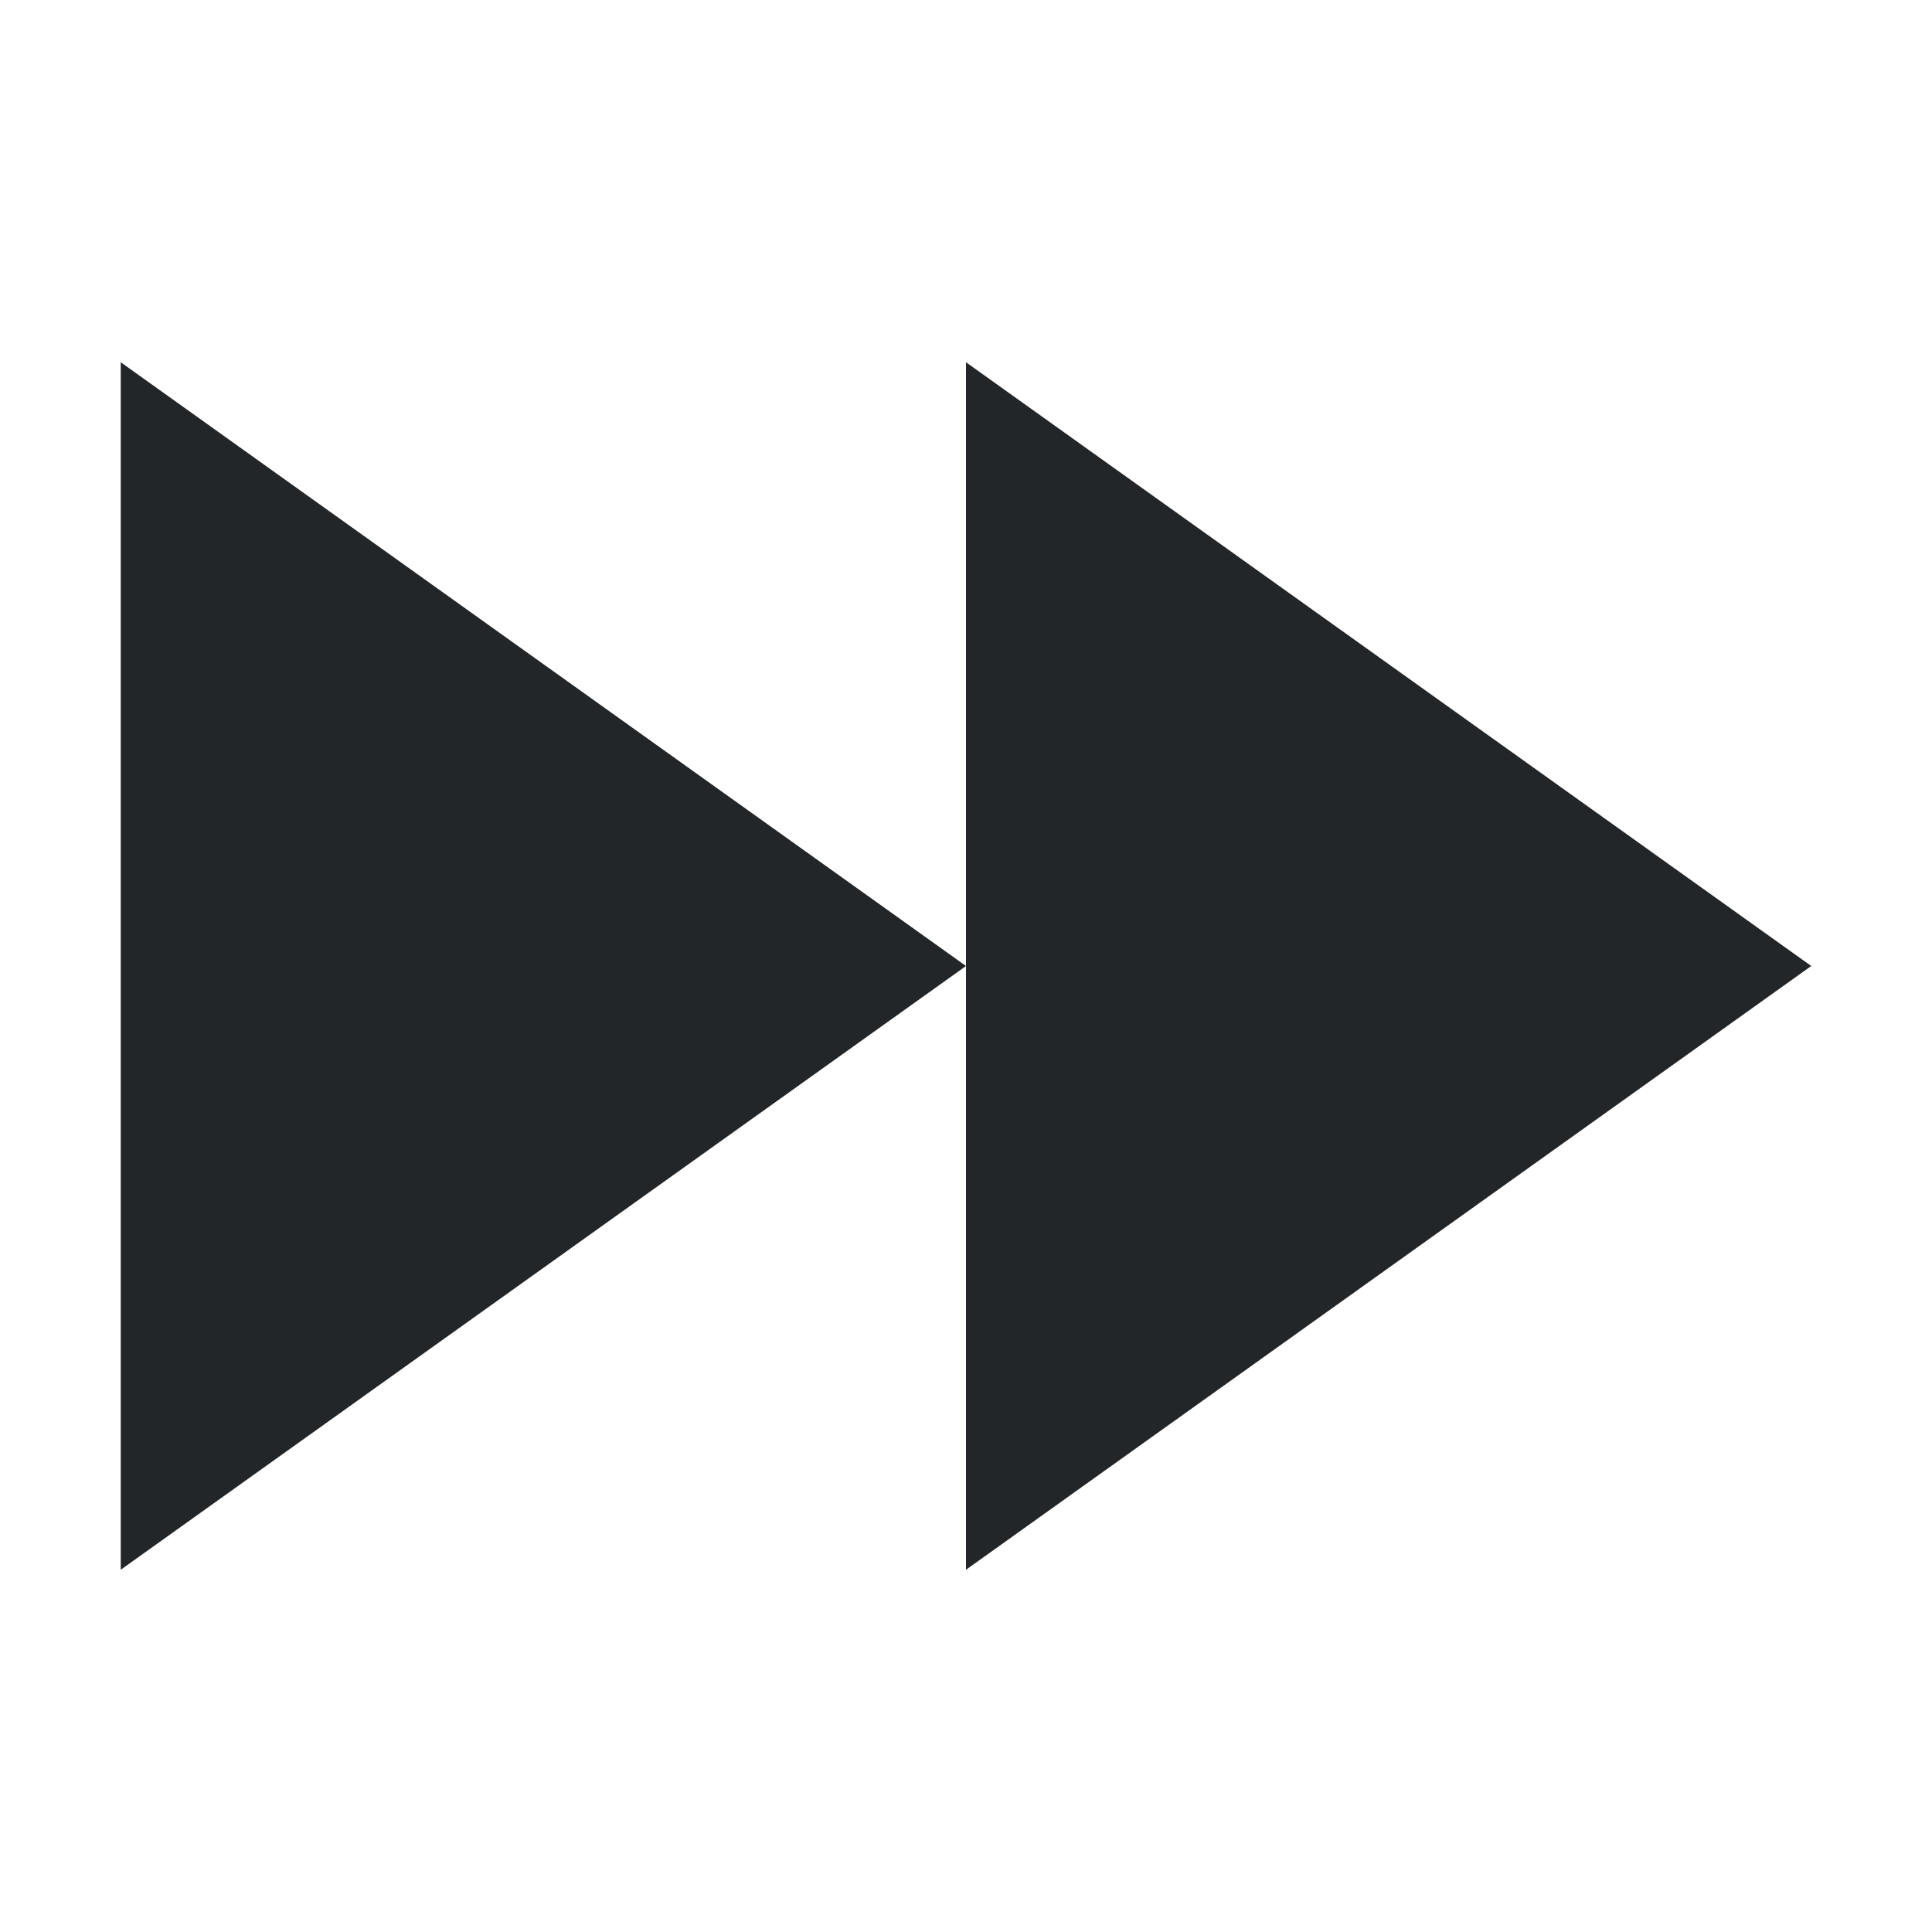
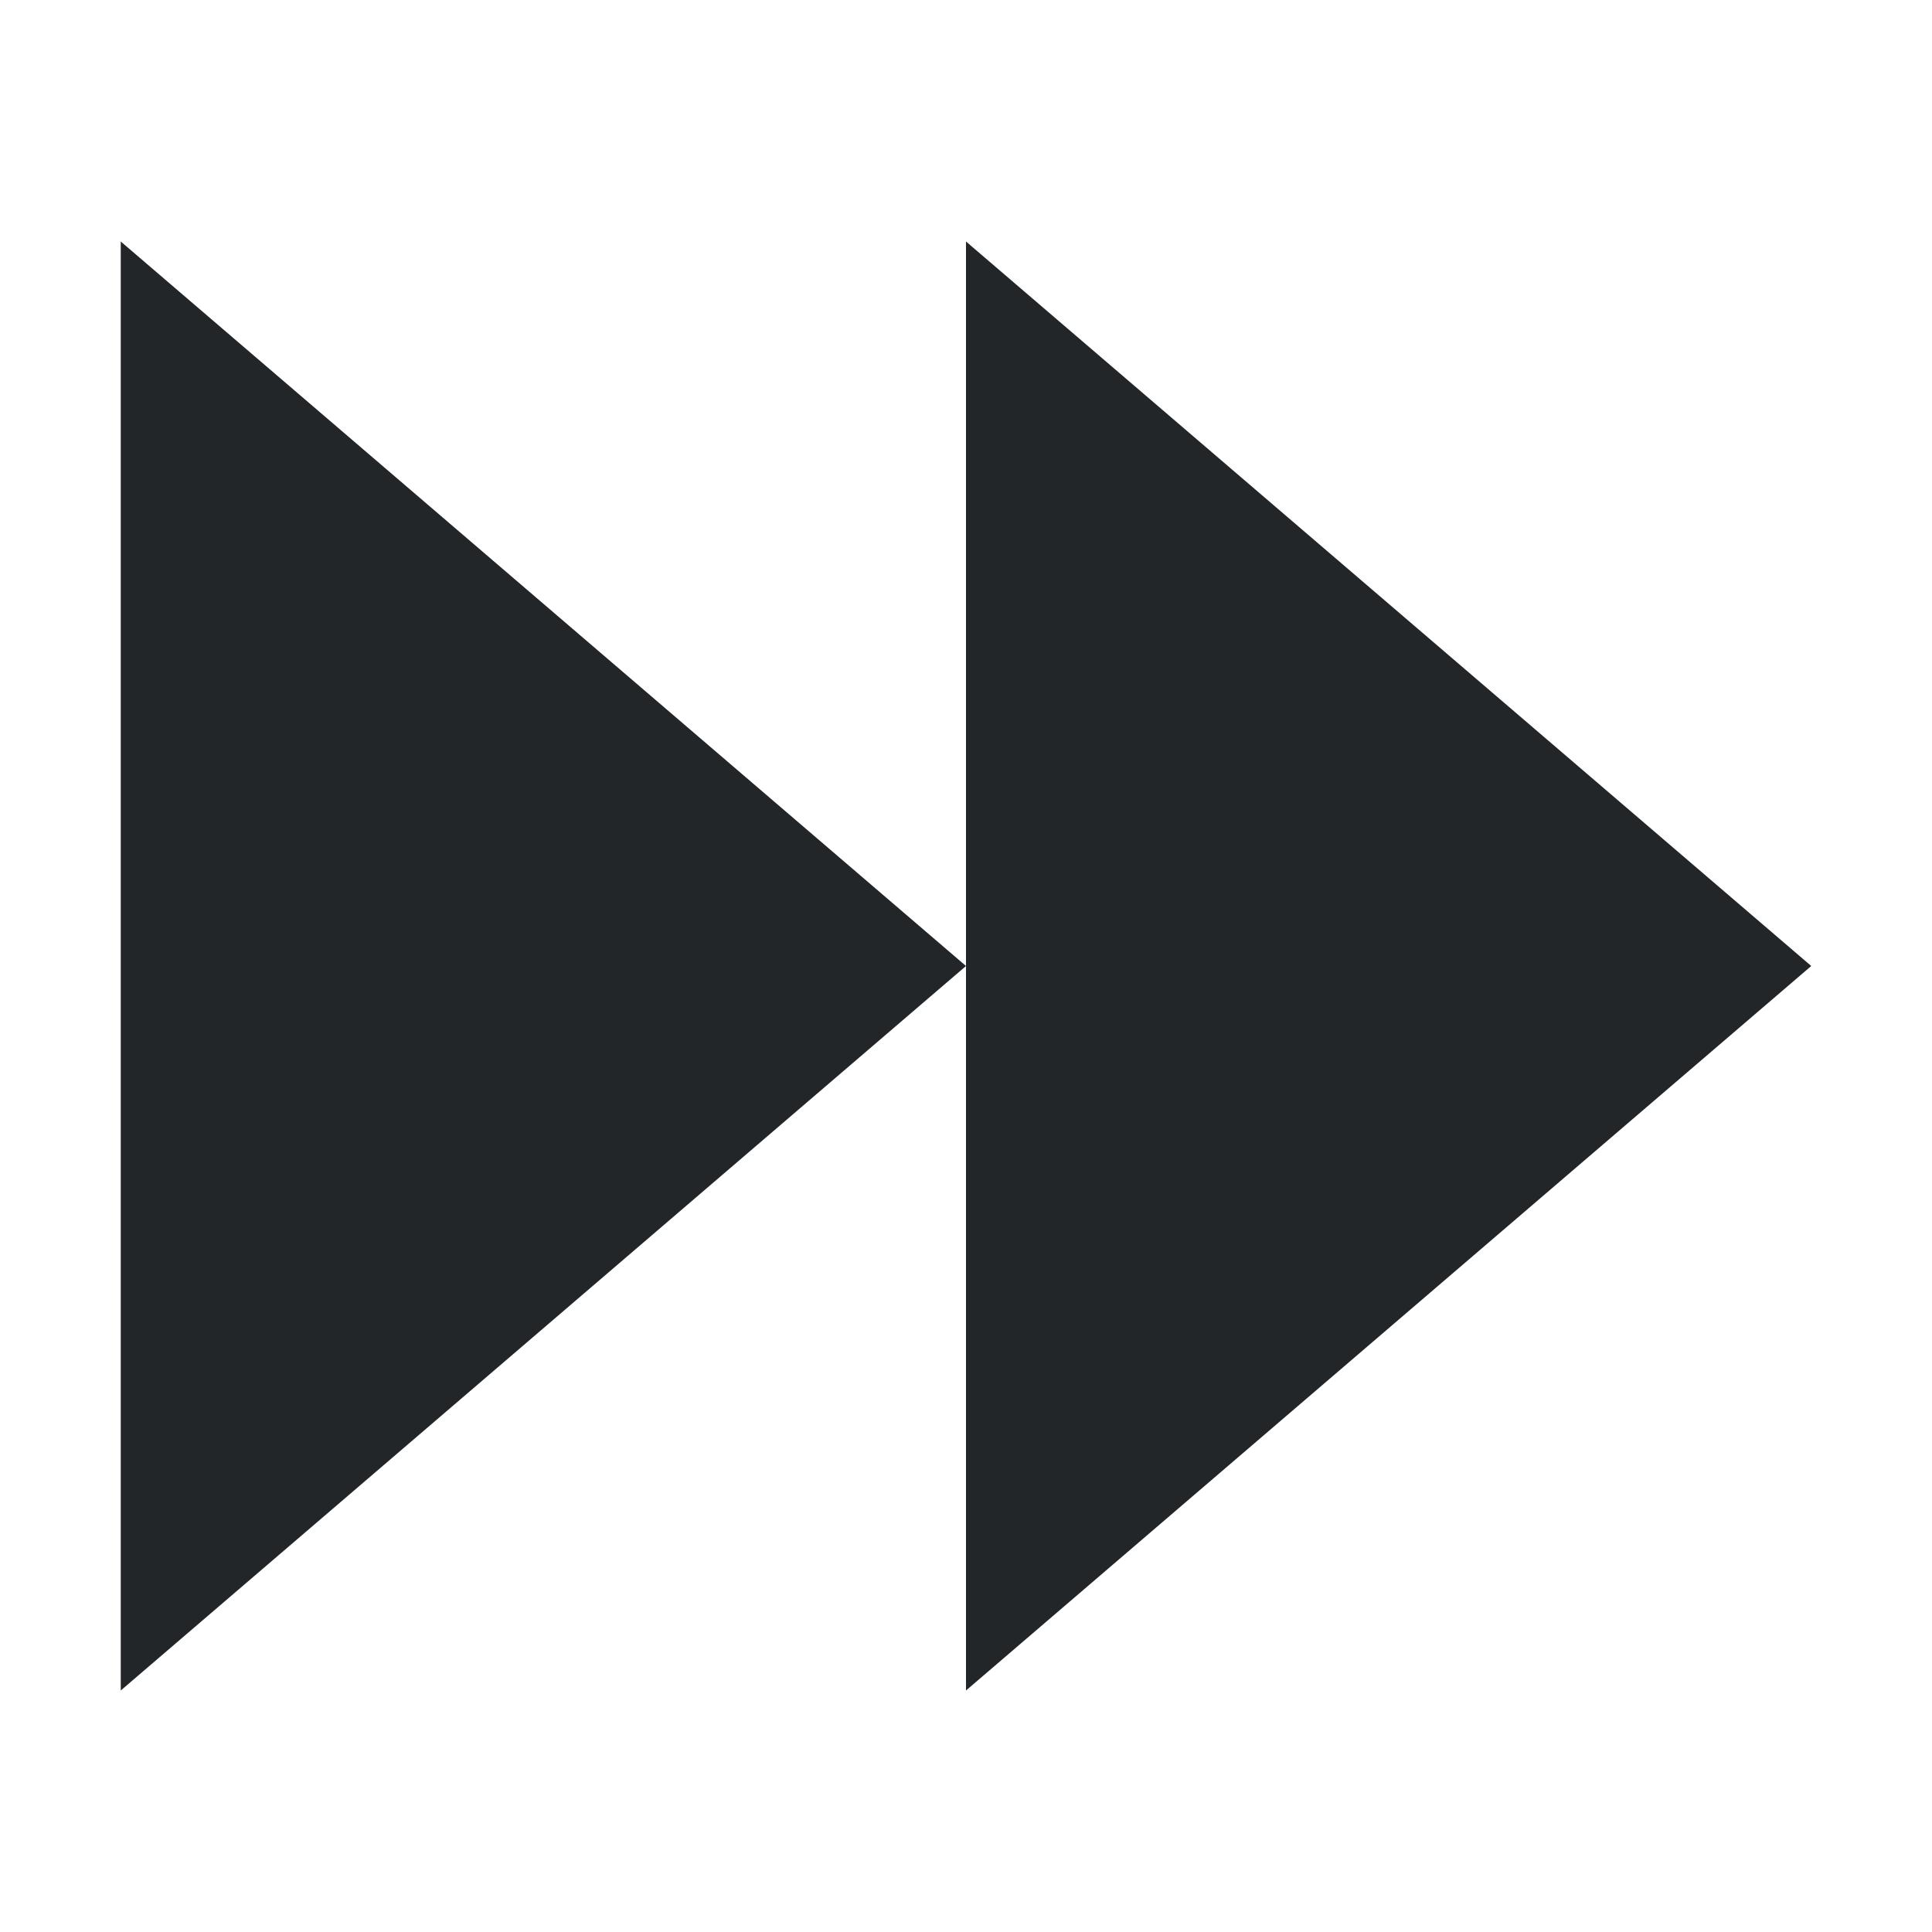
<svg xmlns="http://www.w3.org/2000/svg" viewBox="0 0 16 16">
  <style type="text/css" id="current-color-scheme">
        .ColorScheme-Text {
            color:#232629;
        }
    </style>
-   <path d="M8 3v10l7-5zM1 3v10l7-5z" class="ColorScheme-Text" fill="currentColor" />
+   <path d="m8 2v12l7-6zm-7 0v12l7-6z" class="ColorScheme-Text" fill="currentColor" />
</svg>
